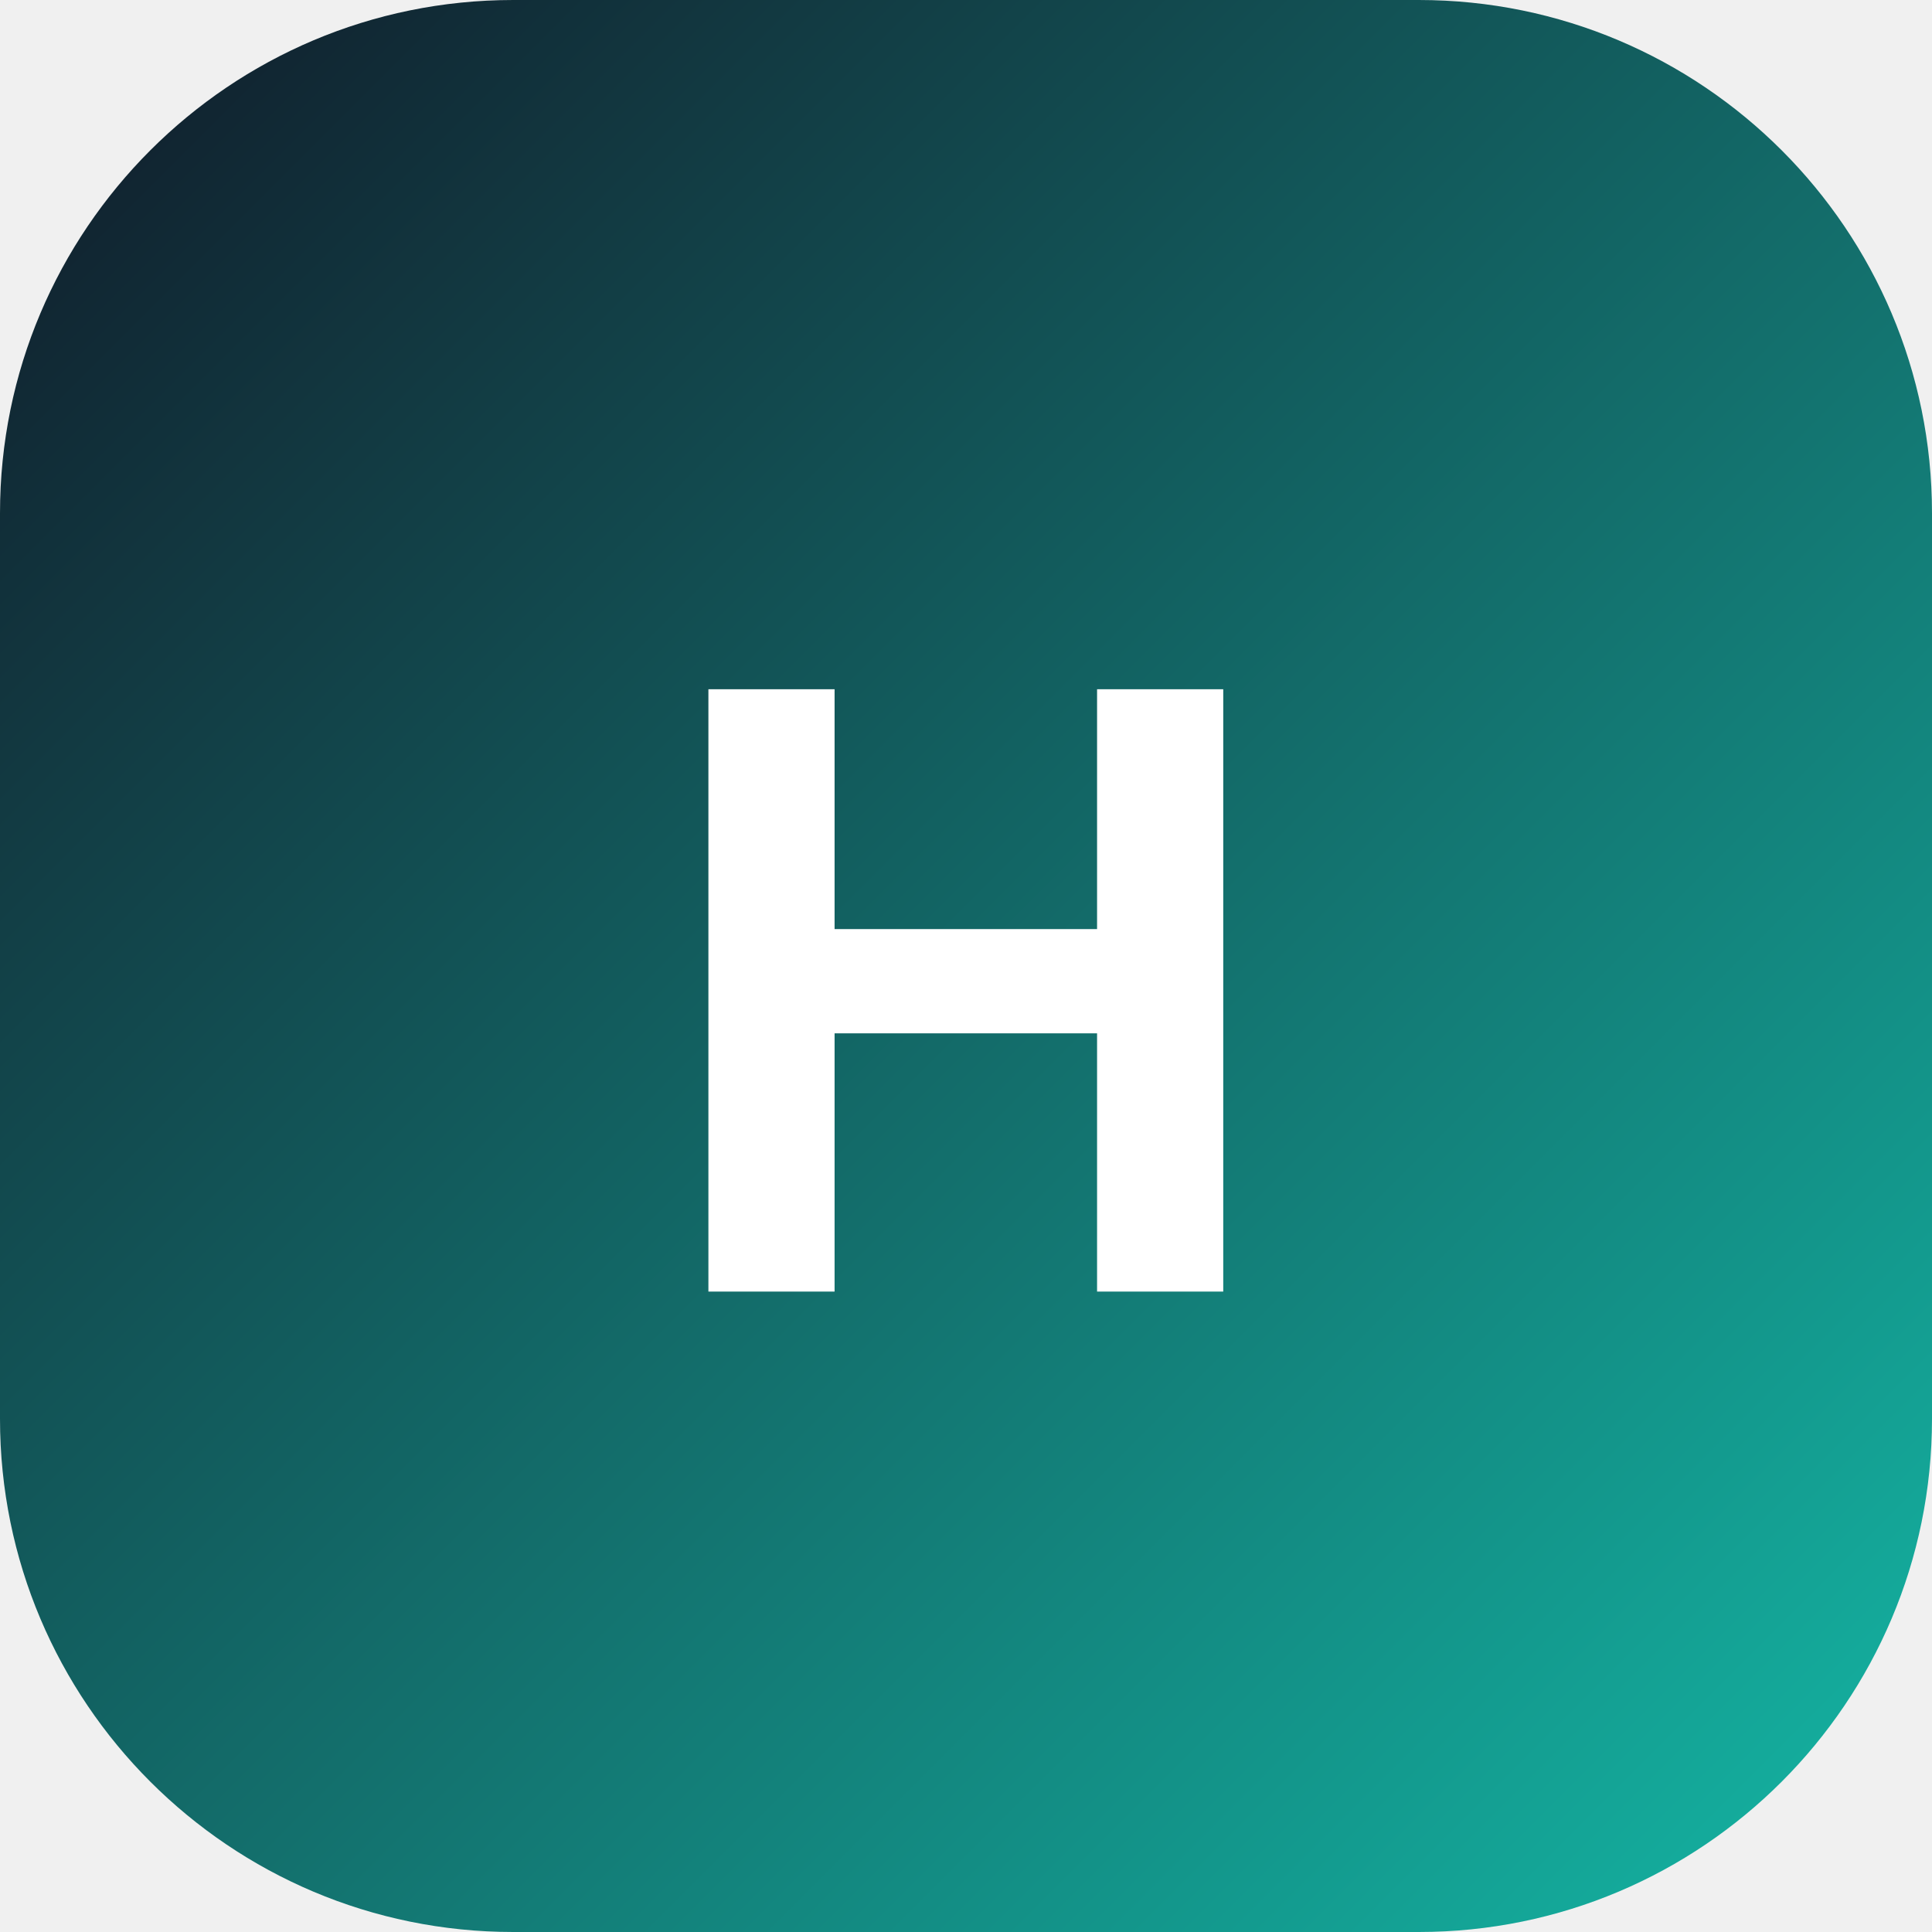
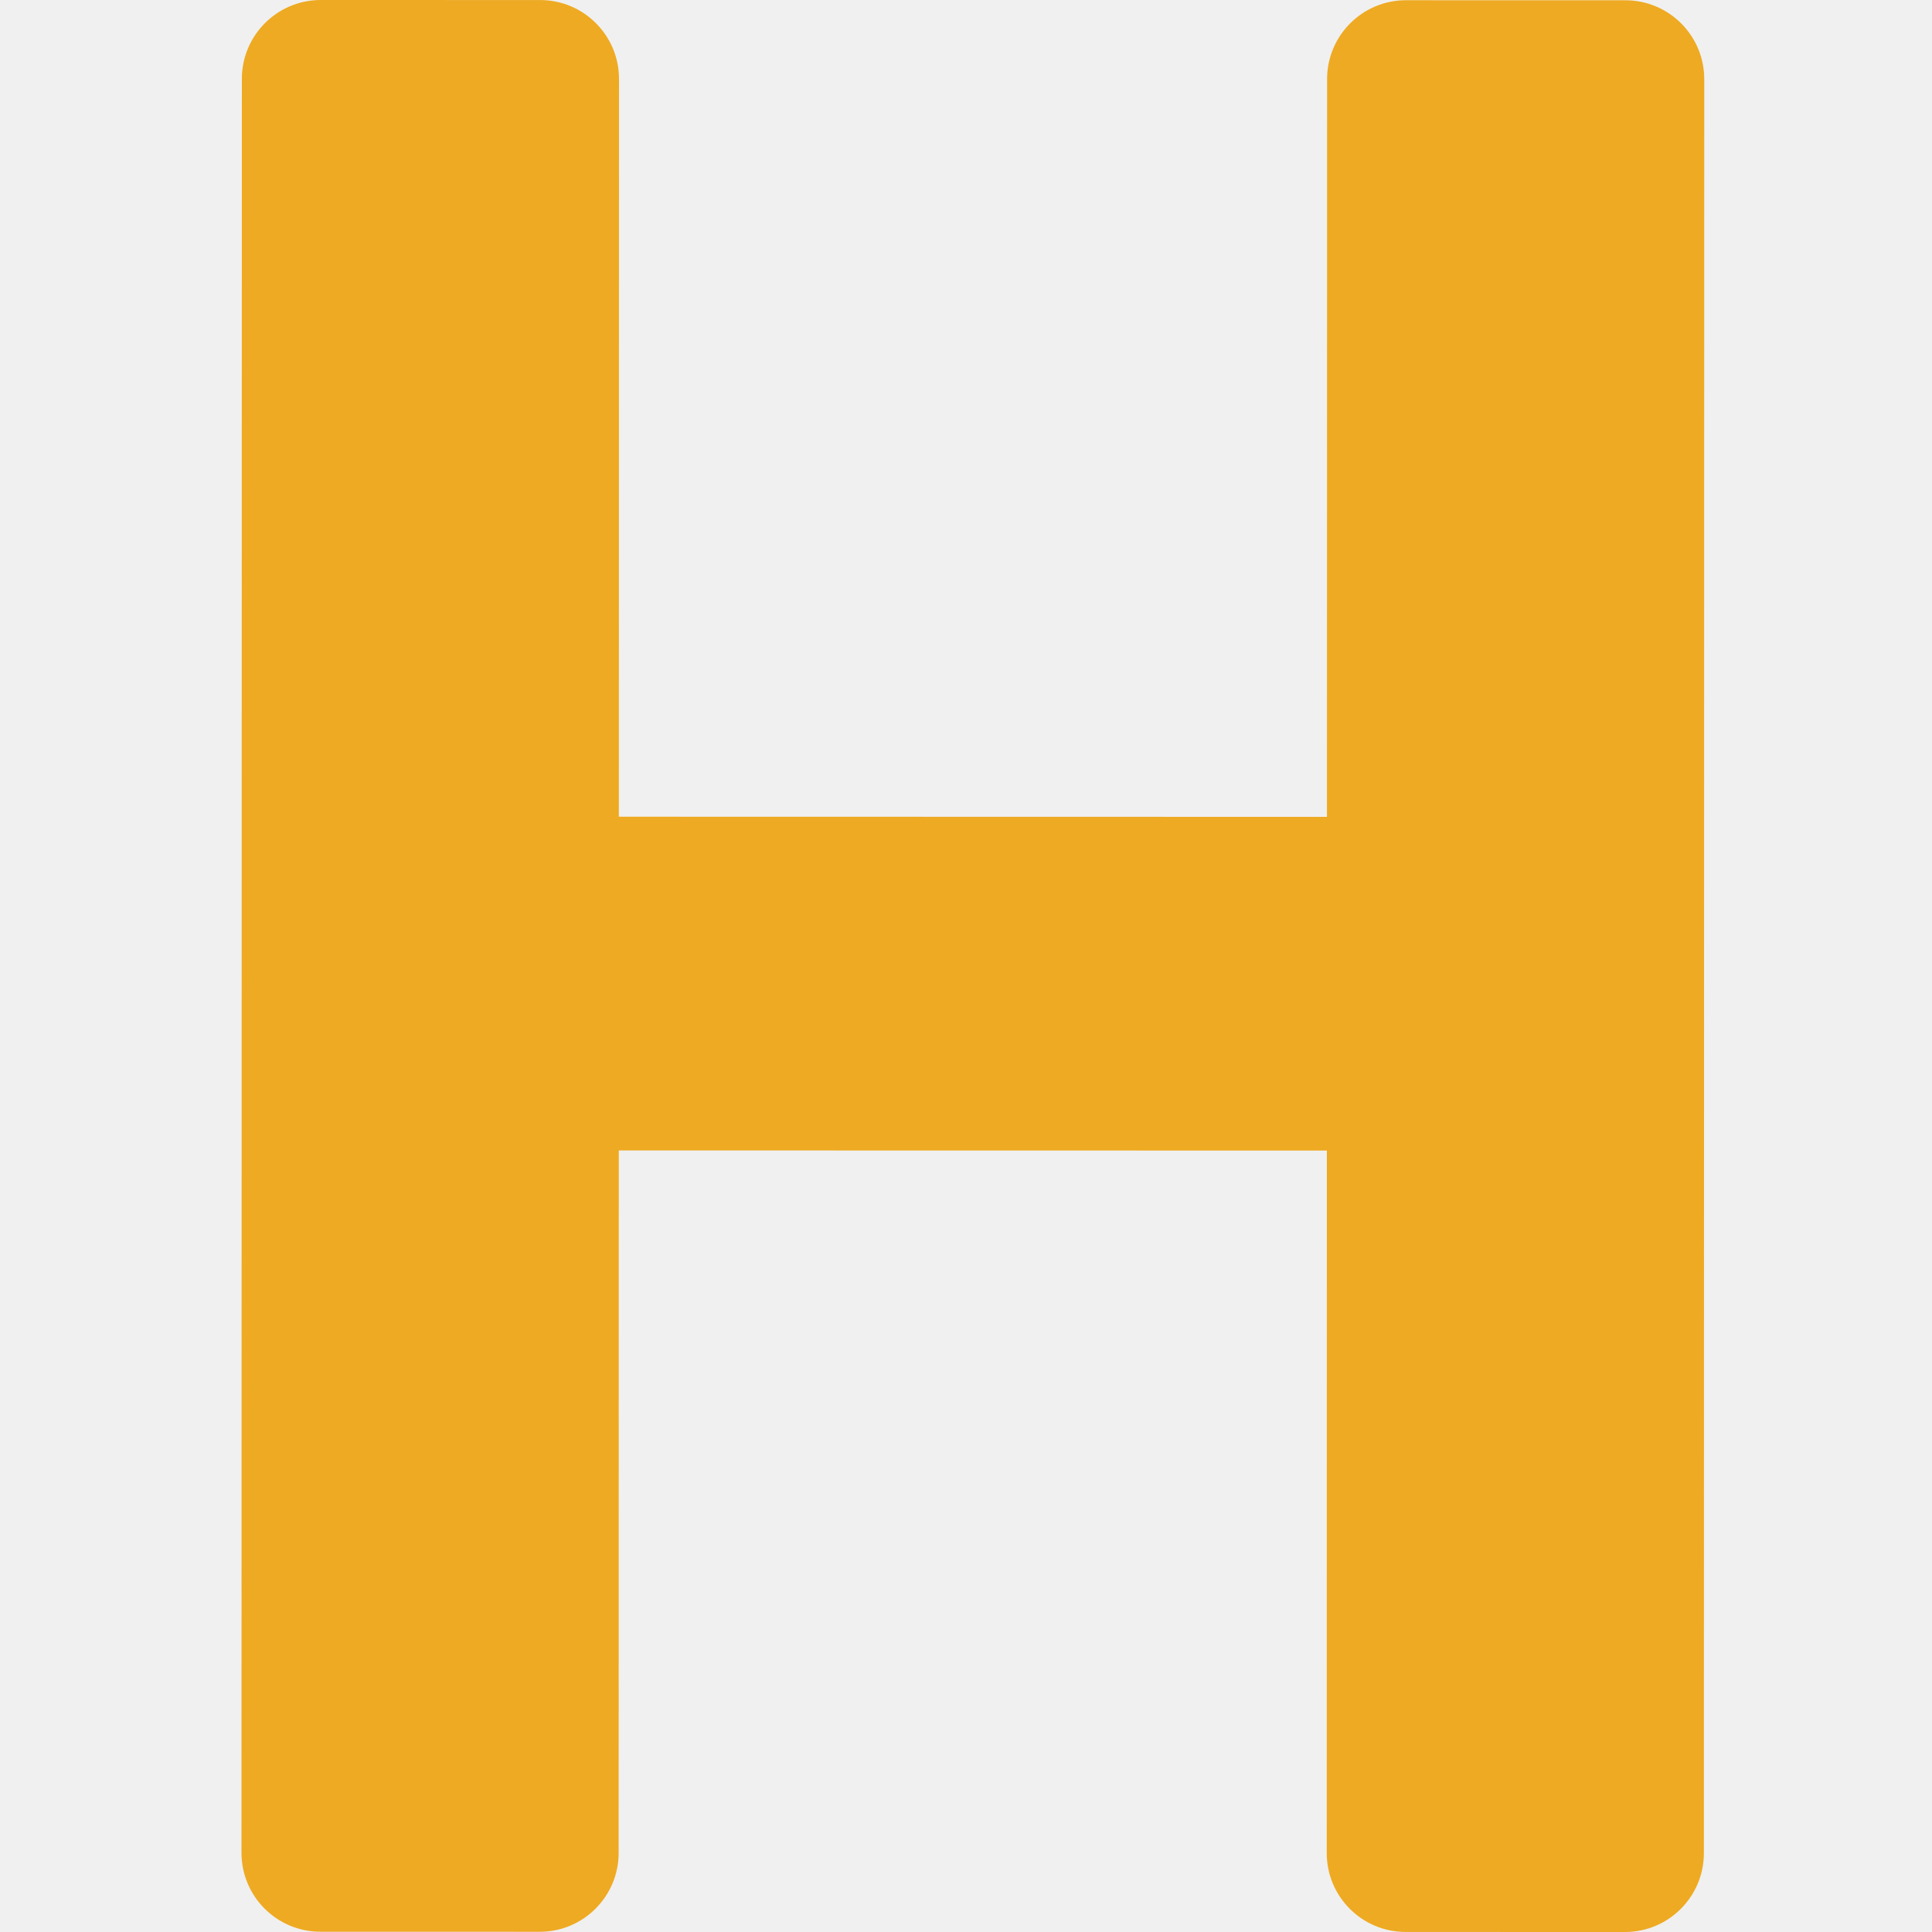
- <svg xmlns="http://www.w3.org/2000/svg" width="128" height="128" viewBox="0 0 128 128">
-   <defs>
-     <linearGradient id="g" x1="0" y1="0" x2="1" y2="1">
-       <stop stop-color="#111827" offset="0%" />
-       <stop stop-color="#14b8a6" offset="100%" />
-     </linearGradient>
-   </defs>
-   <rect width="128" height="128" rx="34" fill="url(#g)" />
-   <text x="50%" y="54%" dominant-baseline="middle" text-anchor="middle" font-size="58" font-family="Arial, sans-serif" font-weight="700" fill="white">H</text>
+ <svg xmlns="http://www.w3.org/2000/svg" width="128px" height="128px" viewBox="0 0 128 128" version="1.1">
+   <g id="Artboard" stroke="none" stroke-width="1" fill="none" fill-rule="evenodd">
+     <path d="M87.9,122.77 L87.909,76.227 L40.996,76.219 L40.987,122.76 C40.985,125.646 38.646,127.985 35.76,127.985 L21.224,127.982 C18.339,127.98 16,125.642 16,122.755 L16.024,5.225 C16.025,2.34 18.364,0 21.251,0 L35.786,0.003 C38.672,0.004 41.011,2.345 41.011,5.229 L41,54.109 L87.914,54.119 L87.924,5.24 C87.924,2.353 90.264,0.015 93.151,0.015 L107.686,0.018 C110.571,0.019 112.911,2.358 112.911,5.244 L112.886,122.775 C112.886,125.661 110.545,128 107.659,128 L93.124,127.997 C90.238,127.995 87.899,125.657 87.9,122.77" id="Fill-265-Copy-2" fill="#EEAA22" />
+   </g>
</svg>
